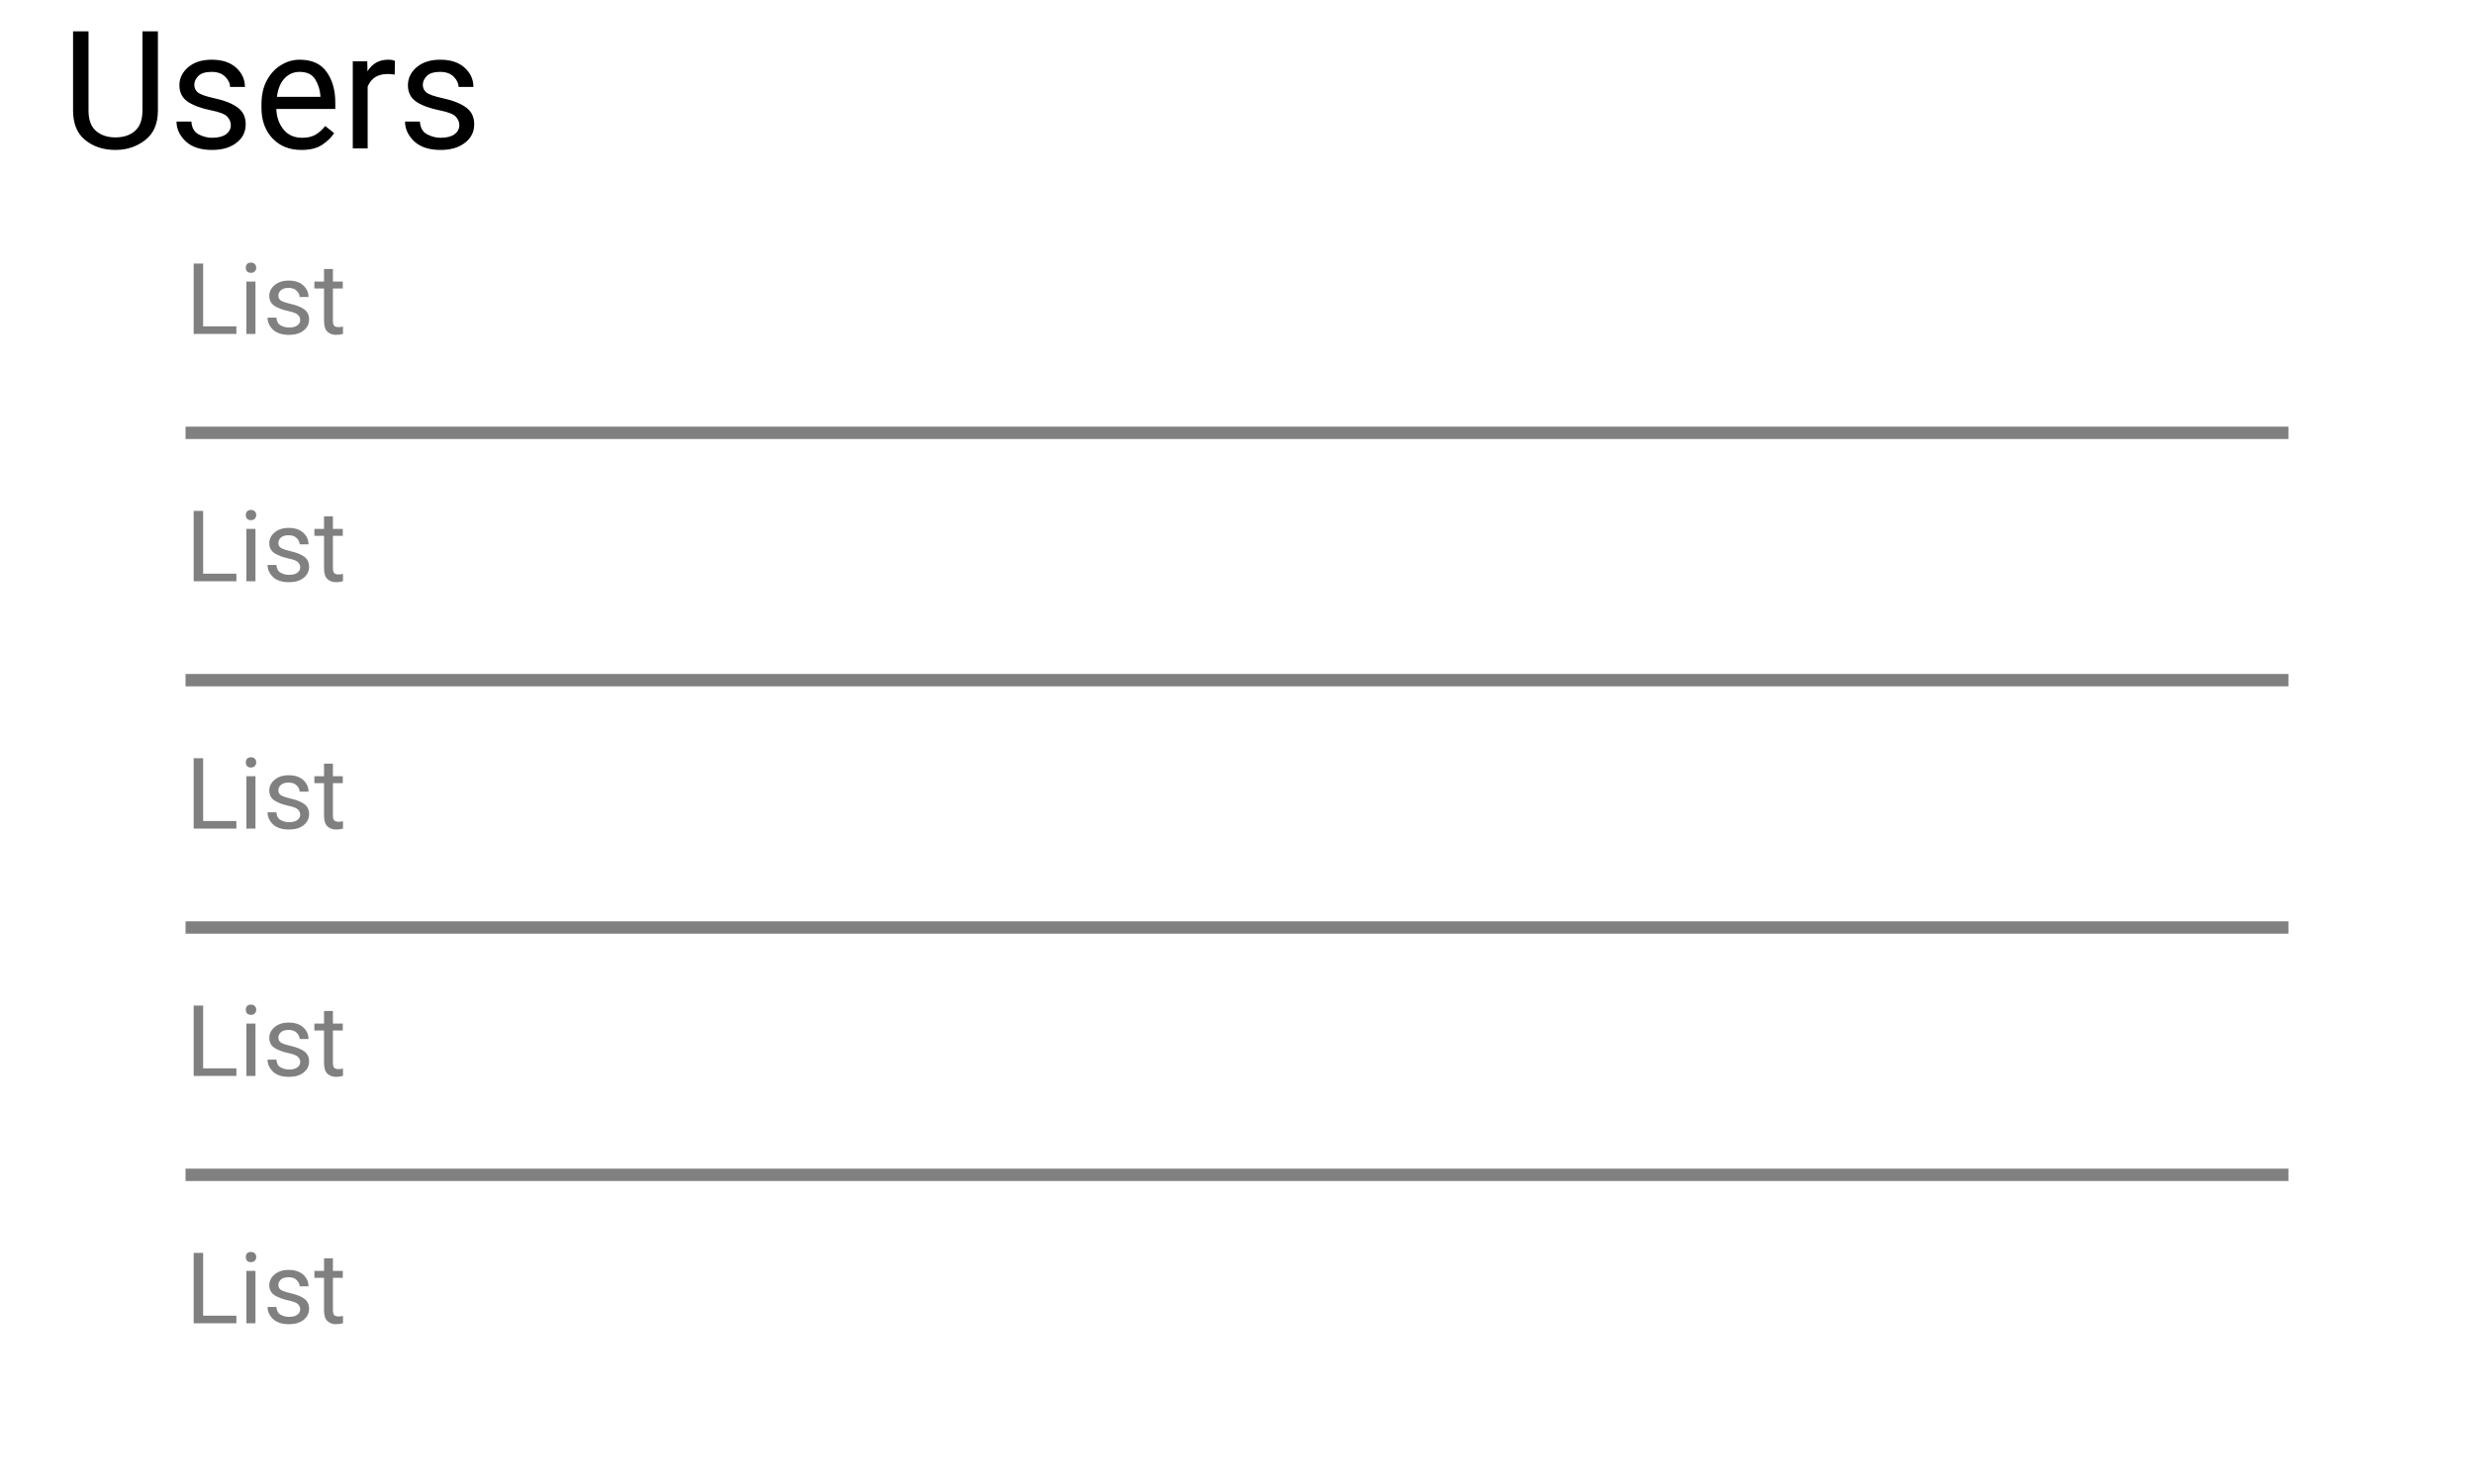
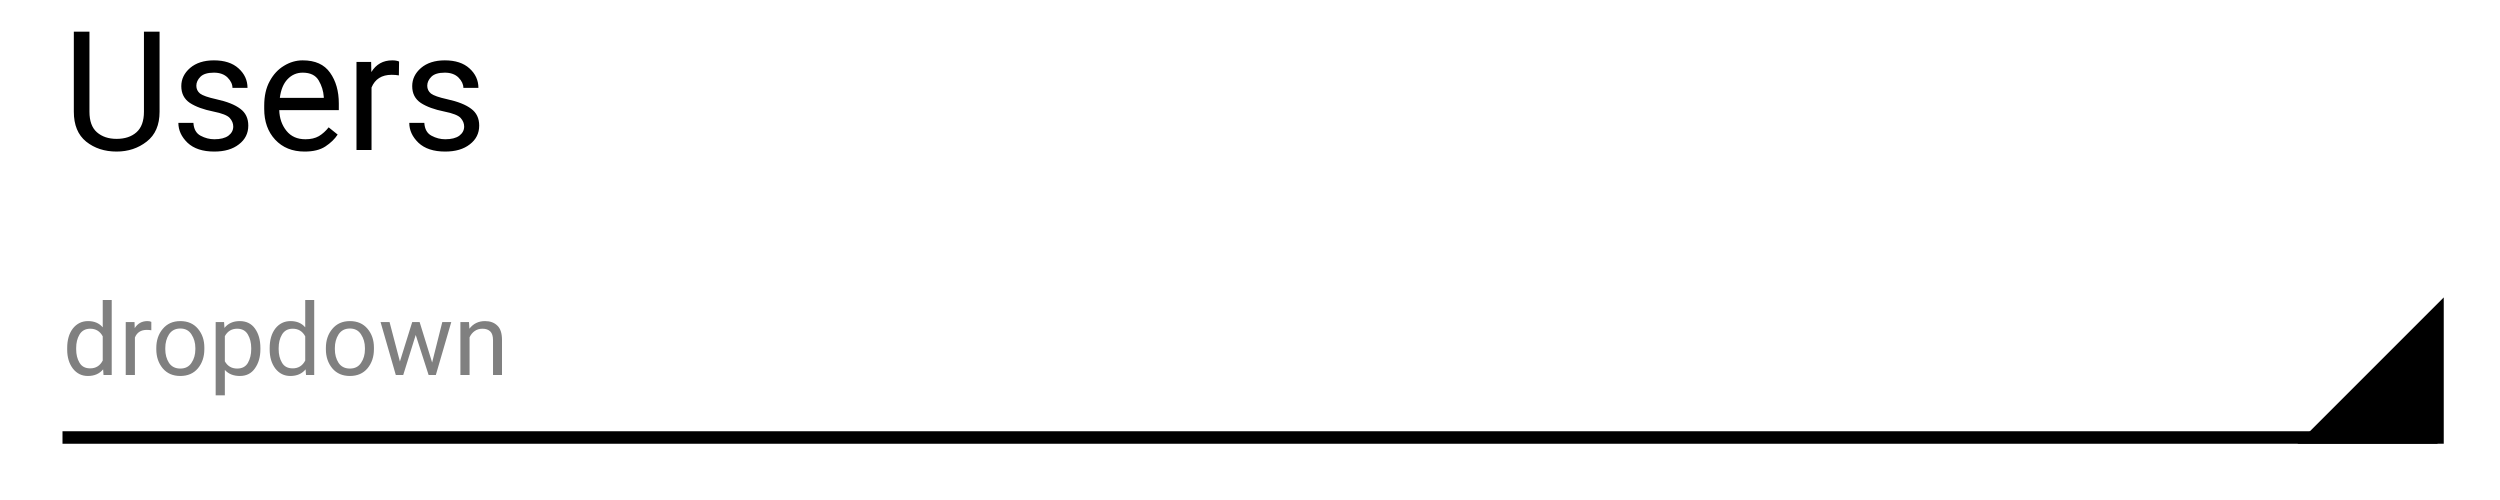
- <svg xmlns="http://www.w3.org/2000/svg" width="200" height="120" version="1.1">
+ <svg xmlns="http://www.w3.org/2000/svg" width="200" height="40" version="1.1">
  <style>
@font-face {
    font-family: 'Roboto';
    src: url('/usr/share/fonts/truetype/roboto/Roboto.ttf') format('truetype');
    font-weight: normal;
    font-style: normal;
}

</style>
-   <rect x="0" y="0" width="200" height="120" fill="white" stroke-width="0" />
-   <path d="M 15 35 L 185 35           M 15 55 L 185 55           M 15 75 L 185 75          M 15 95 L 185 95" stroke="gray" stroke-width="1" />
-   <text x="15" y="27" font-family="Roboto" font-size="8" fill="gray"> List </text>
-   <text x="15" y="47" font-family="Roboto" font-size="8" fill="gray"> List </text>
-   <text x="15" y="67" font-family="Roboto" font-size="8" fill="gray"> List </text>
-   <text x="15" y="87" font-family="Roboto" font-size="8" fill="gray"> List </text>
-   <text x="15" y="107" font-family="Roboto" font-size="8" fill="gray"> List </text>			
+   <rect x="0" y="0" width="200" height="40" fill="white" stroke-width="0" />
+   <path d="M 5 35 L 195 35" stroke="black" fill="black" stroke-width="1" />
+   <path d="M 185 35 L 195 35 L 195 25 Z" stroke="black" fill="black" stroke-width="1" />
+   <text x="5" y="30" font-family="Roboto" font-size="8" fill="gray"> dropdown </text>

- line 15,35 185,35
- line 15,55 185,55
- line 15,75 185,75
- line 15,95 185,95
+ line 5,75 195,75 
+ polyline 180,75 195,75 195,60

+ fill gray
+ stroke gray
+ stroke-width 0
+ stroke-opacity 0

- font-size 8
- text 15,30 "List"
- text 15,50 "List"
- text 15,70 "List"
- text 15,90 "List"
- text 15,110 "List"
- 
- 
- 
+ font-size 10
+ text 10,70 "Dropdown"		
<text x="5" y="12" font-family="Roboto" font-size="10pt" fill="black"> Users </text>
stroke black
fill black
stroke-width 0
stroke-opacity 0
font-size 16
</svg>
